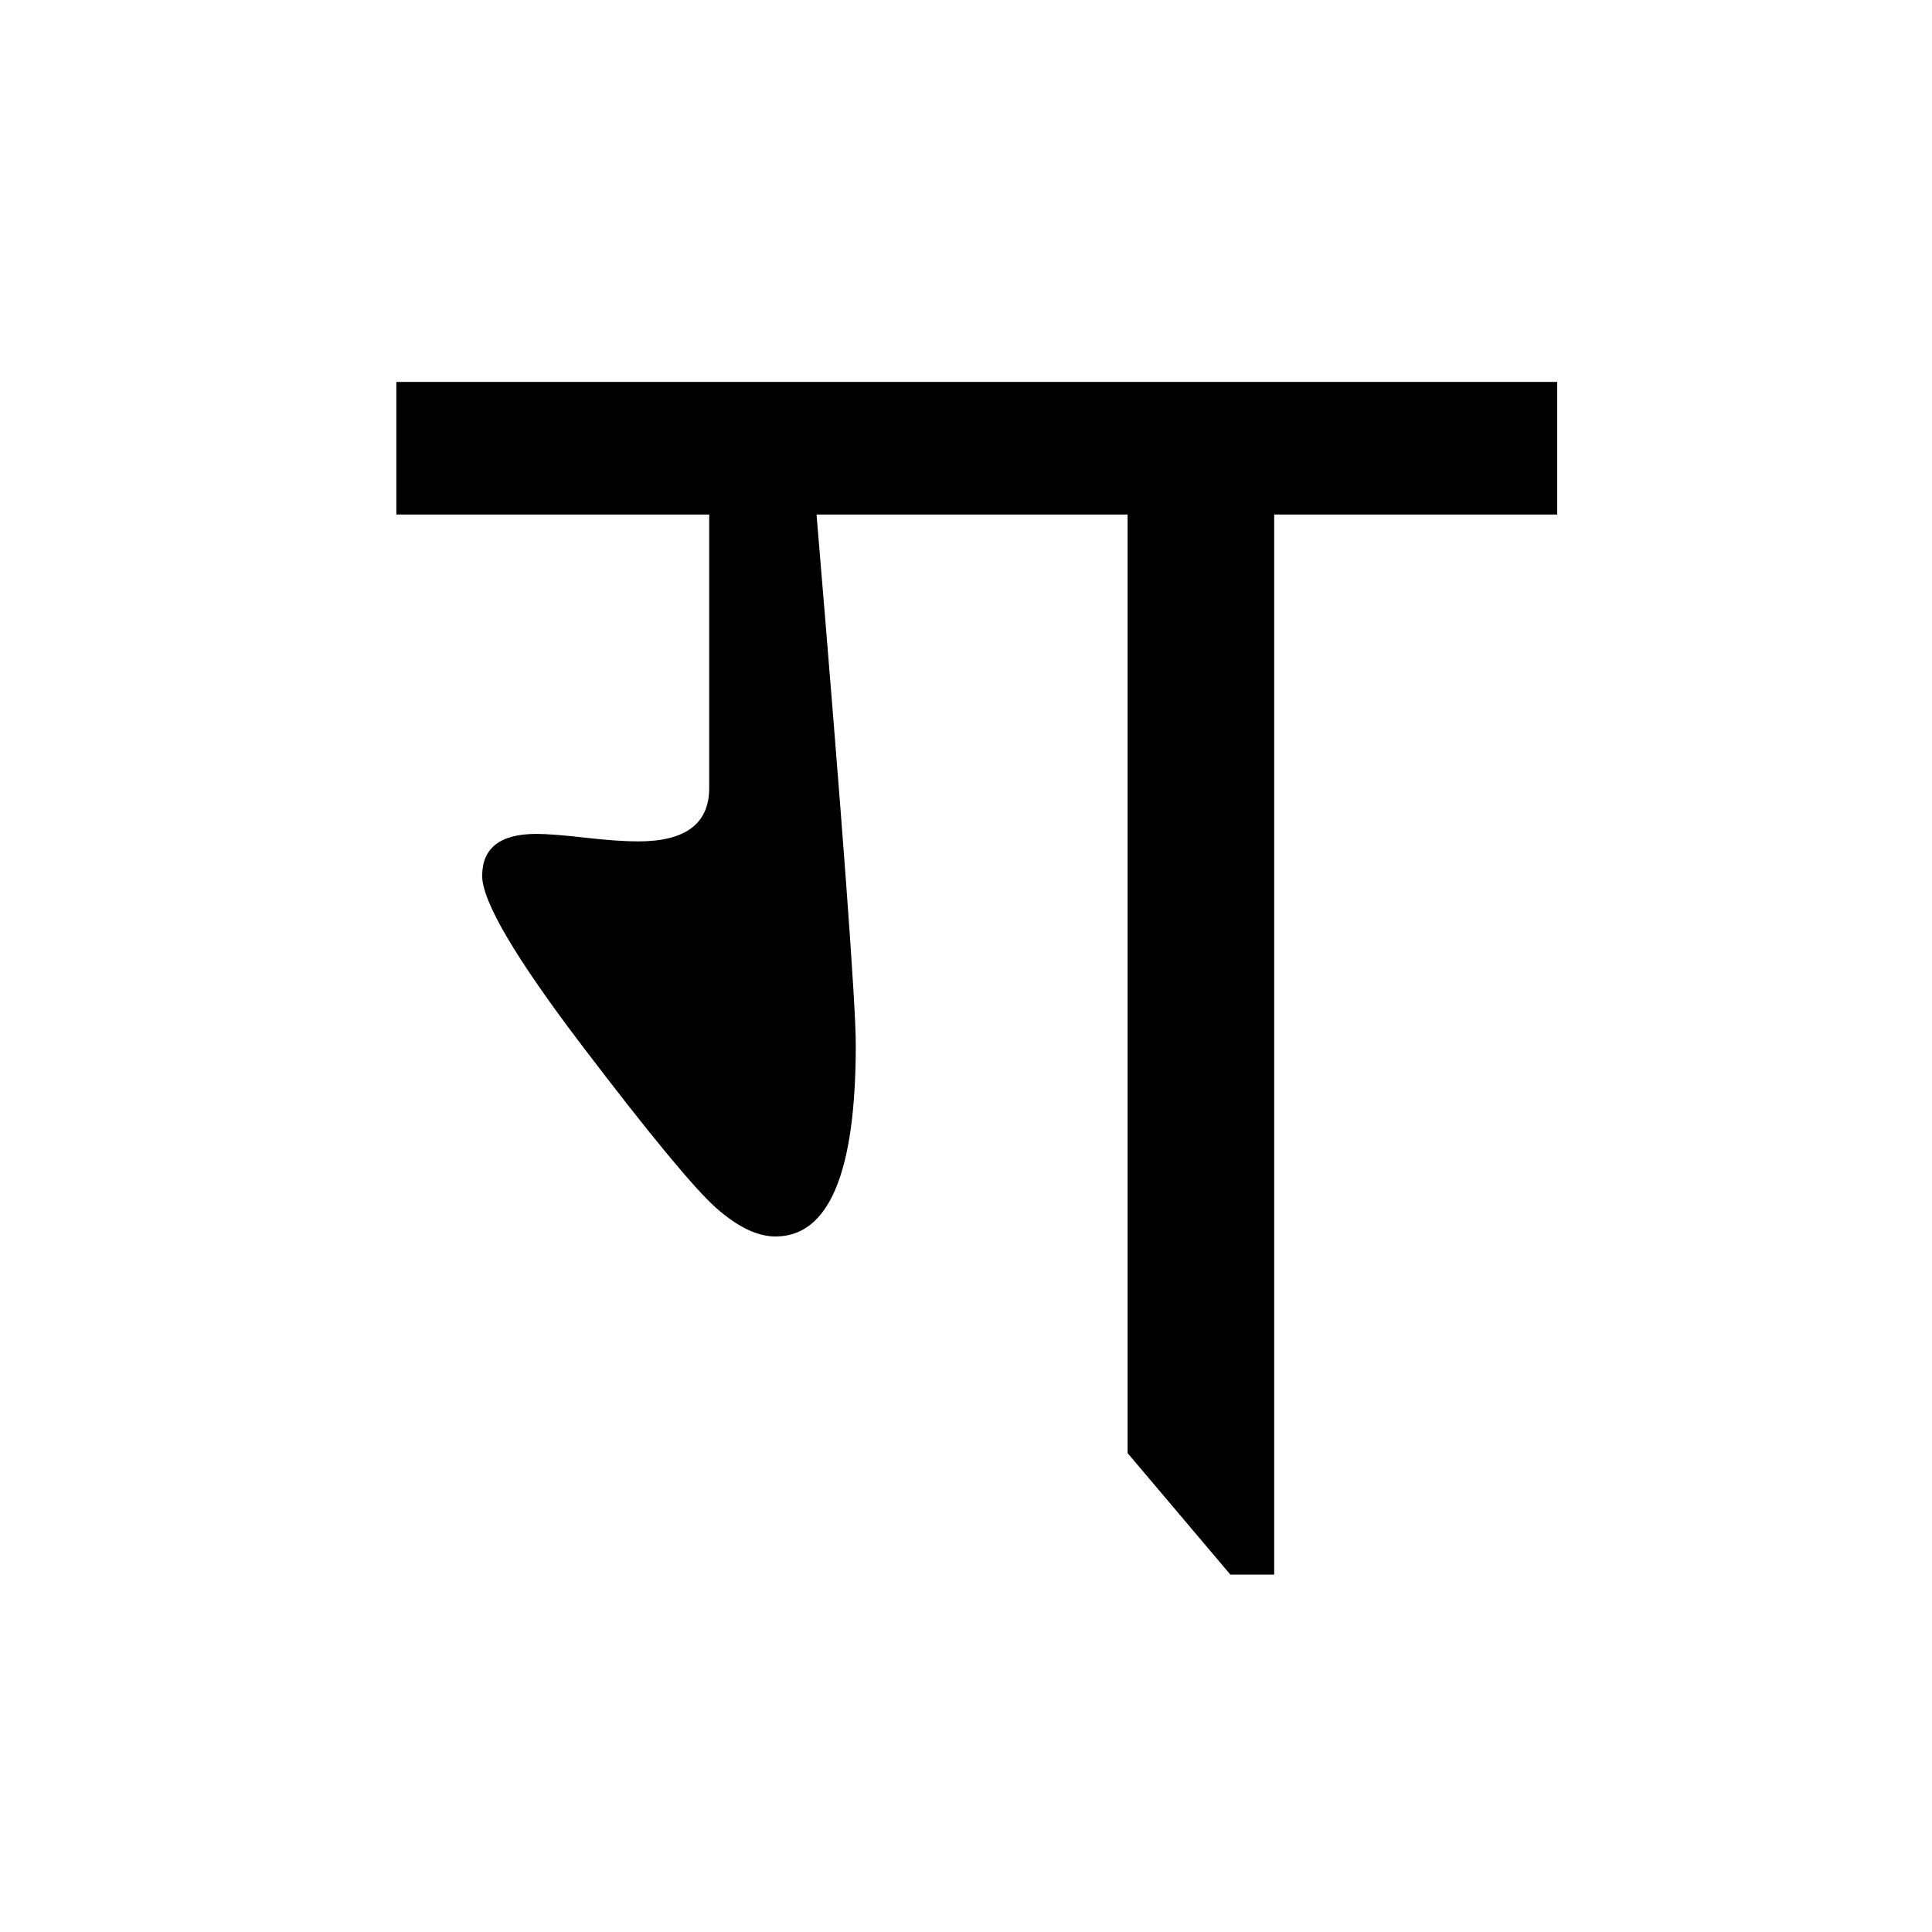
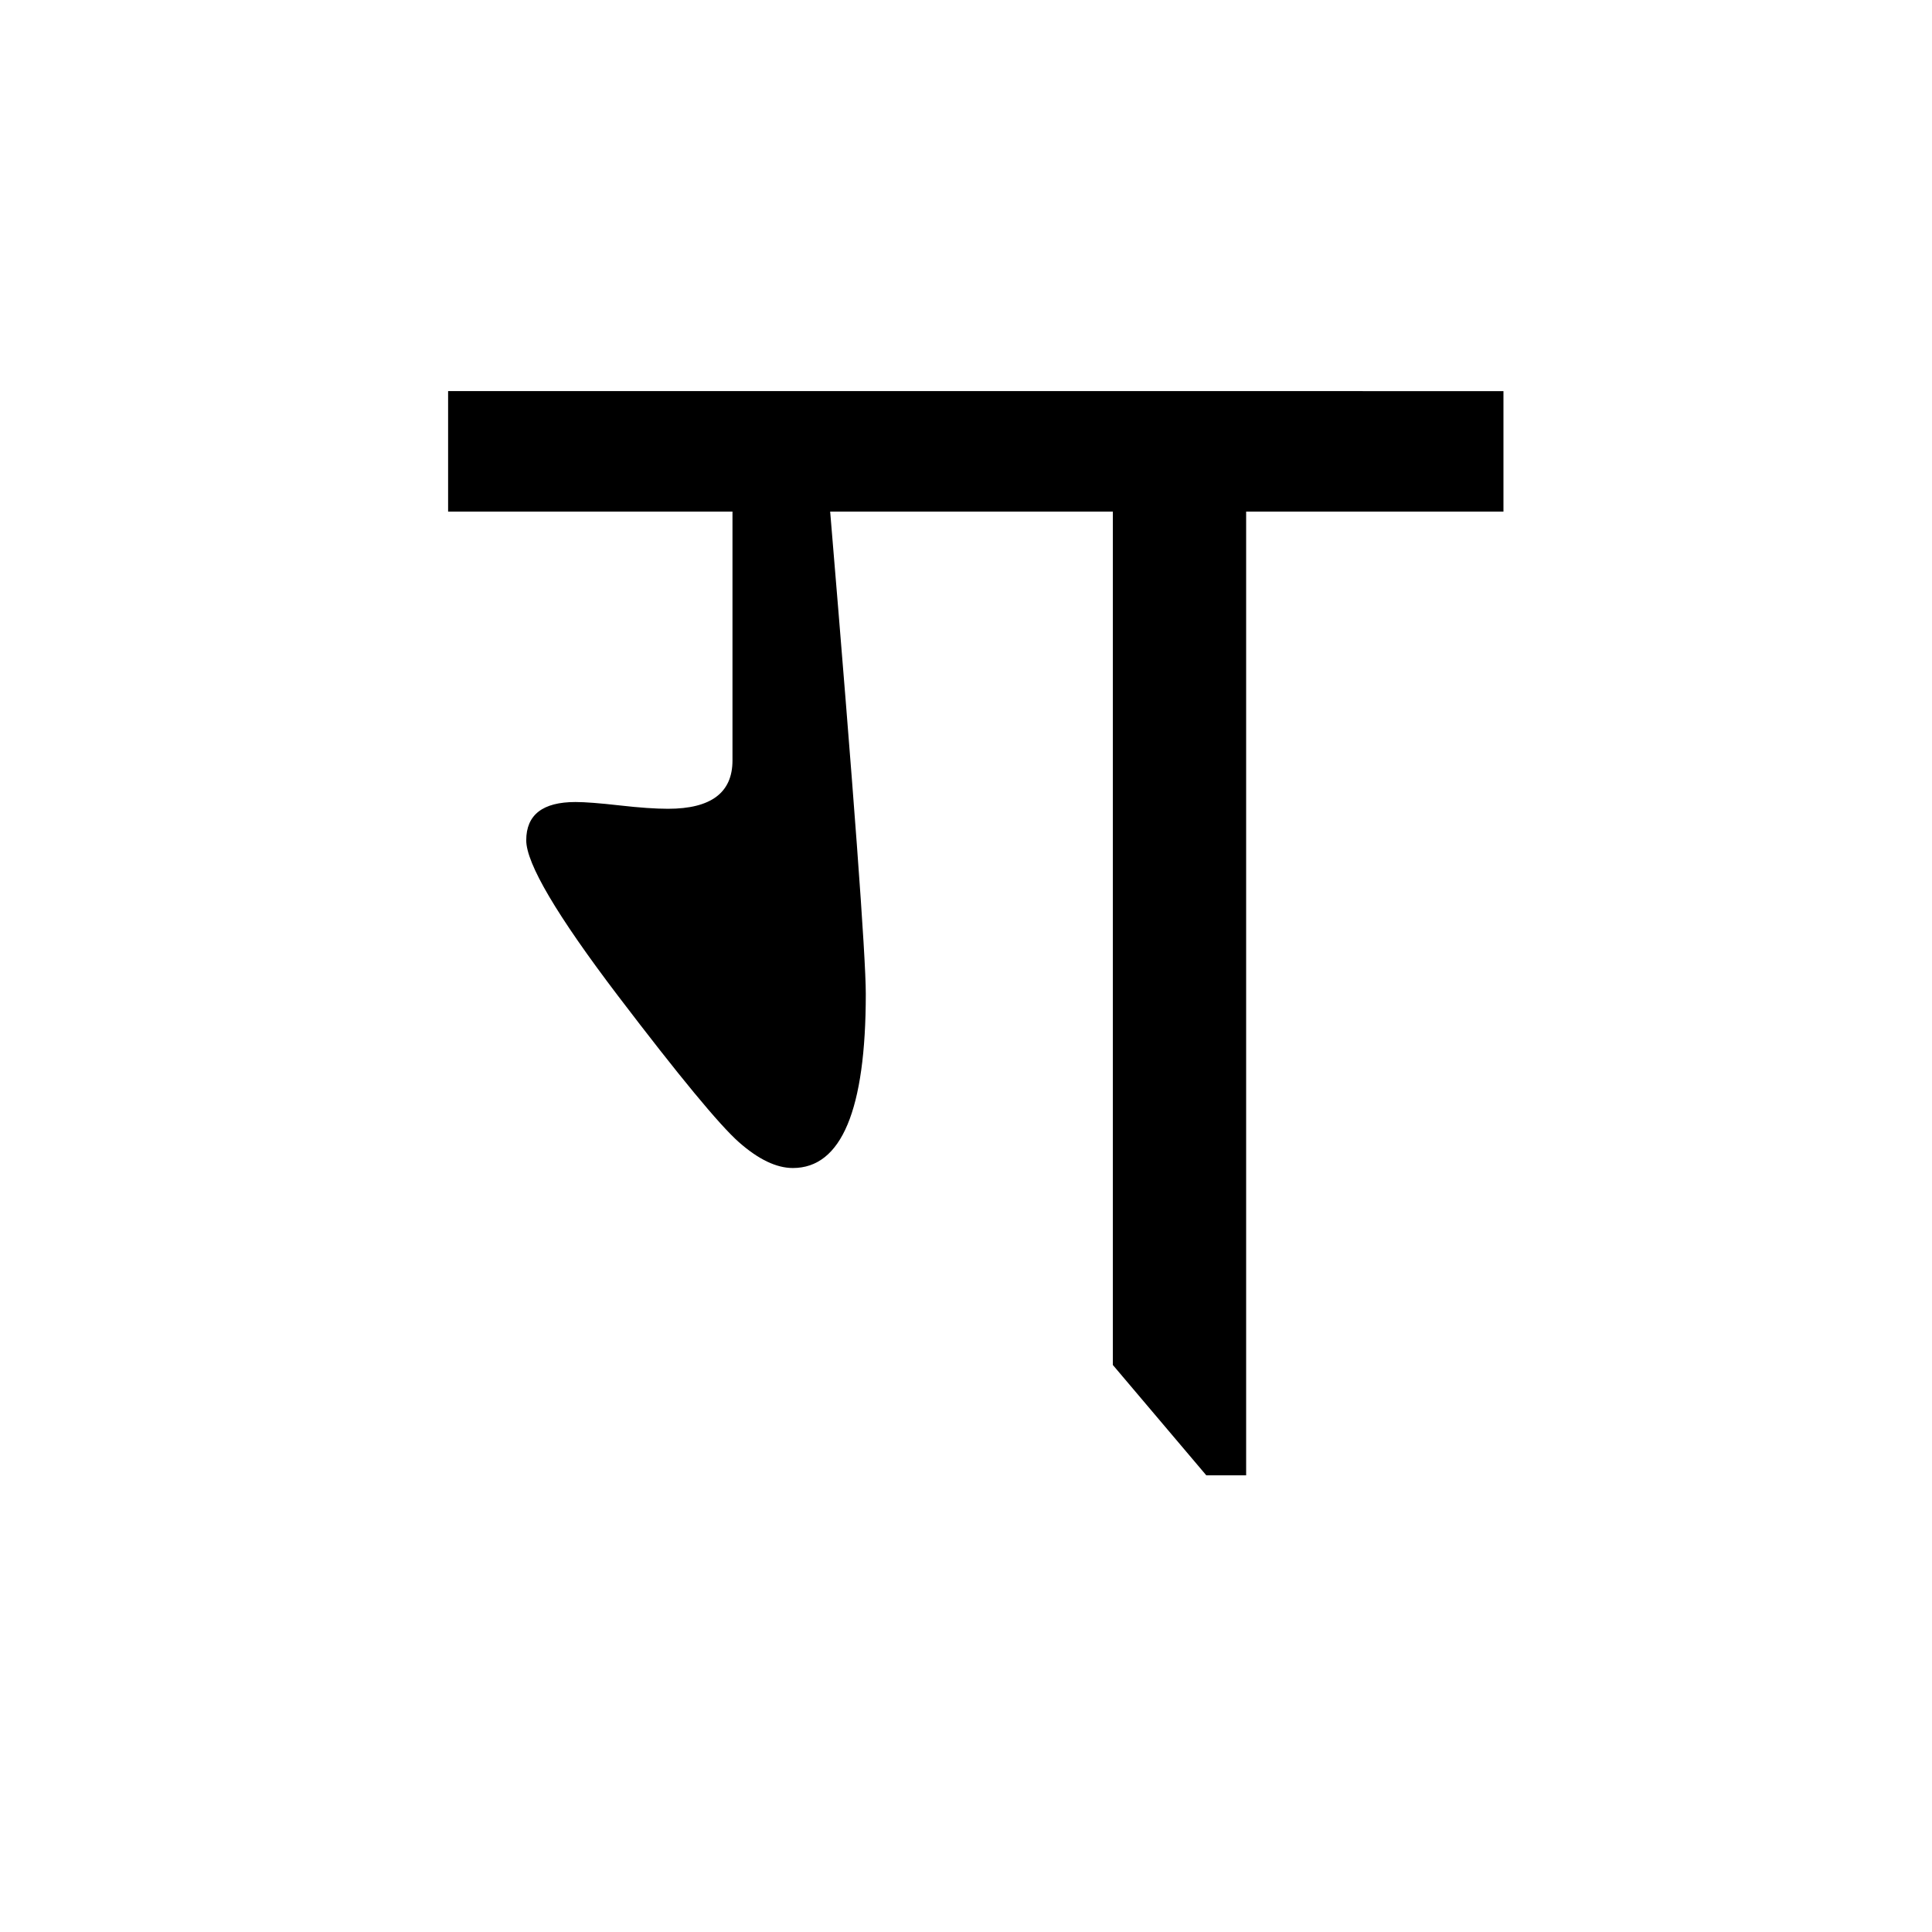
<svg xmlns="http://www.w3.org/2000/svg" xmlns:xlink="http://www.w3.org/1999/xlink" width="250px" height="250px" viewBox="0 0 250 250" y="0px" x="0px" enable-background="new 0 0 250 250">
  <defs>
    <symbol overflow="visible" id="4e920ecca">
-       <path d="M149.86-150.578v17.156h-36.626V3.75h-5.671L94.266-11.969v-121.453h-40.25c3.382 40.367 5.078 63.246 5.078 68.64C59.094-48.257 55.629-40 48.704-40c-2.337 0-4.892-1.227-7.673-3.688-2.781-2.457-8.527-9.406-17.234-20.843-8.7-11.438-13.047-18.813-13.047-22.125 0-3.625 2.336-5.438 7.016-5.438 1.363 0 3.457.164 6.28.485 2.821.324 5.118.484 6.892.484 6.125 0 9.187-2.297 9.187-6.89v-35.407H-.359v-17.156zm0 0" />
+       <path d="M136.234-136.89v15.593h-33.297V3.406h-5.156L85.687-10.875v-110.422H49.11c3.07 36.7 4.61 57.5 4.61 62.406 0 15.024-3.149 22.532-9.438 22.532-2.125 0-4.453-1.114-6.984-3.344-2.524-2.238-7.742-8.555-15.656-18.953-7.907-10.407-11.86-17.11-11.86-20.11 0-3.3 2.125-4.953 6.375-4.953 1.239 0 3.14.149 5.703.438 2.563.293 4.649.437 6.266.437 5.563 0 8.344-2.082 8.344-6.25v-32.203H-.328v-15.594zm0 0" />
    </symbol>
  </defs>
-   <use xlink:href="#4e920ecca" x="51.644" y="200" />
+   <use xlink:href="#4e920ecca" x="58.313" y="187.5" />
</svg>
